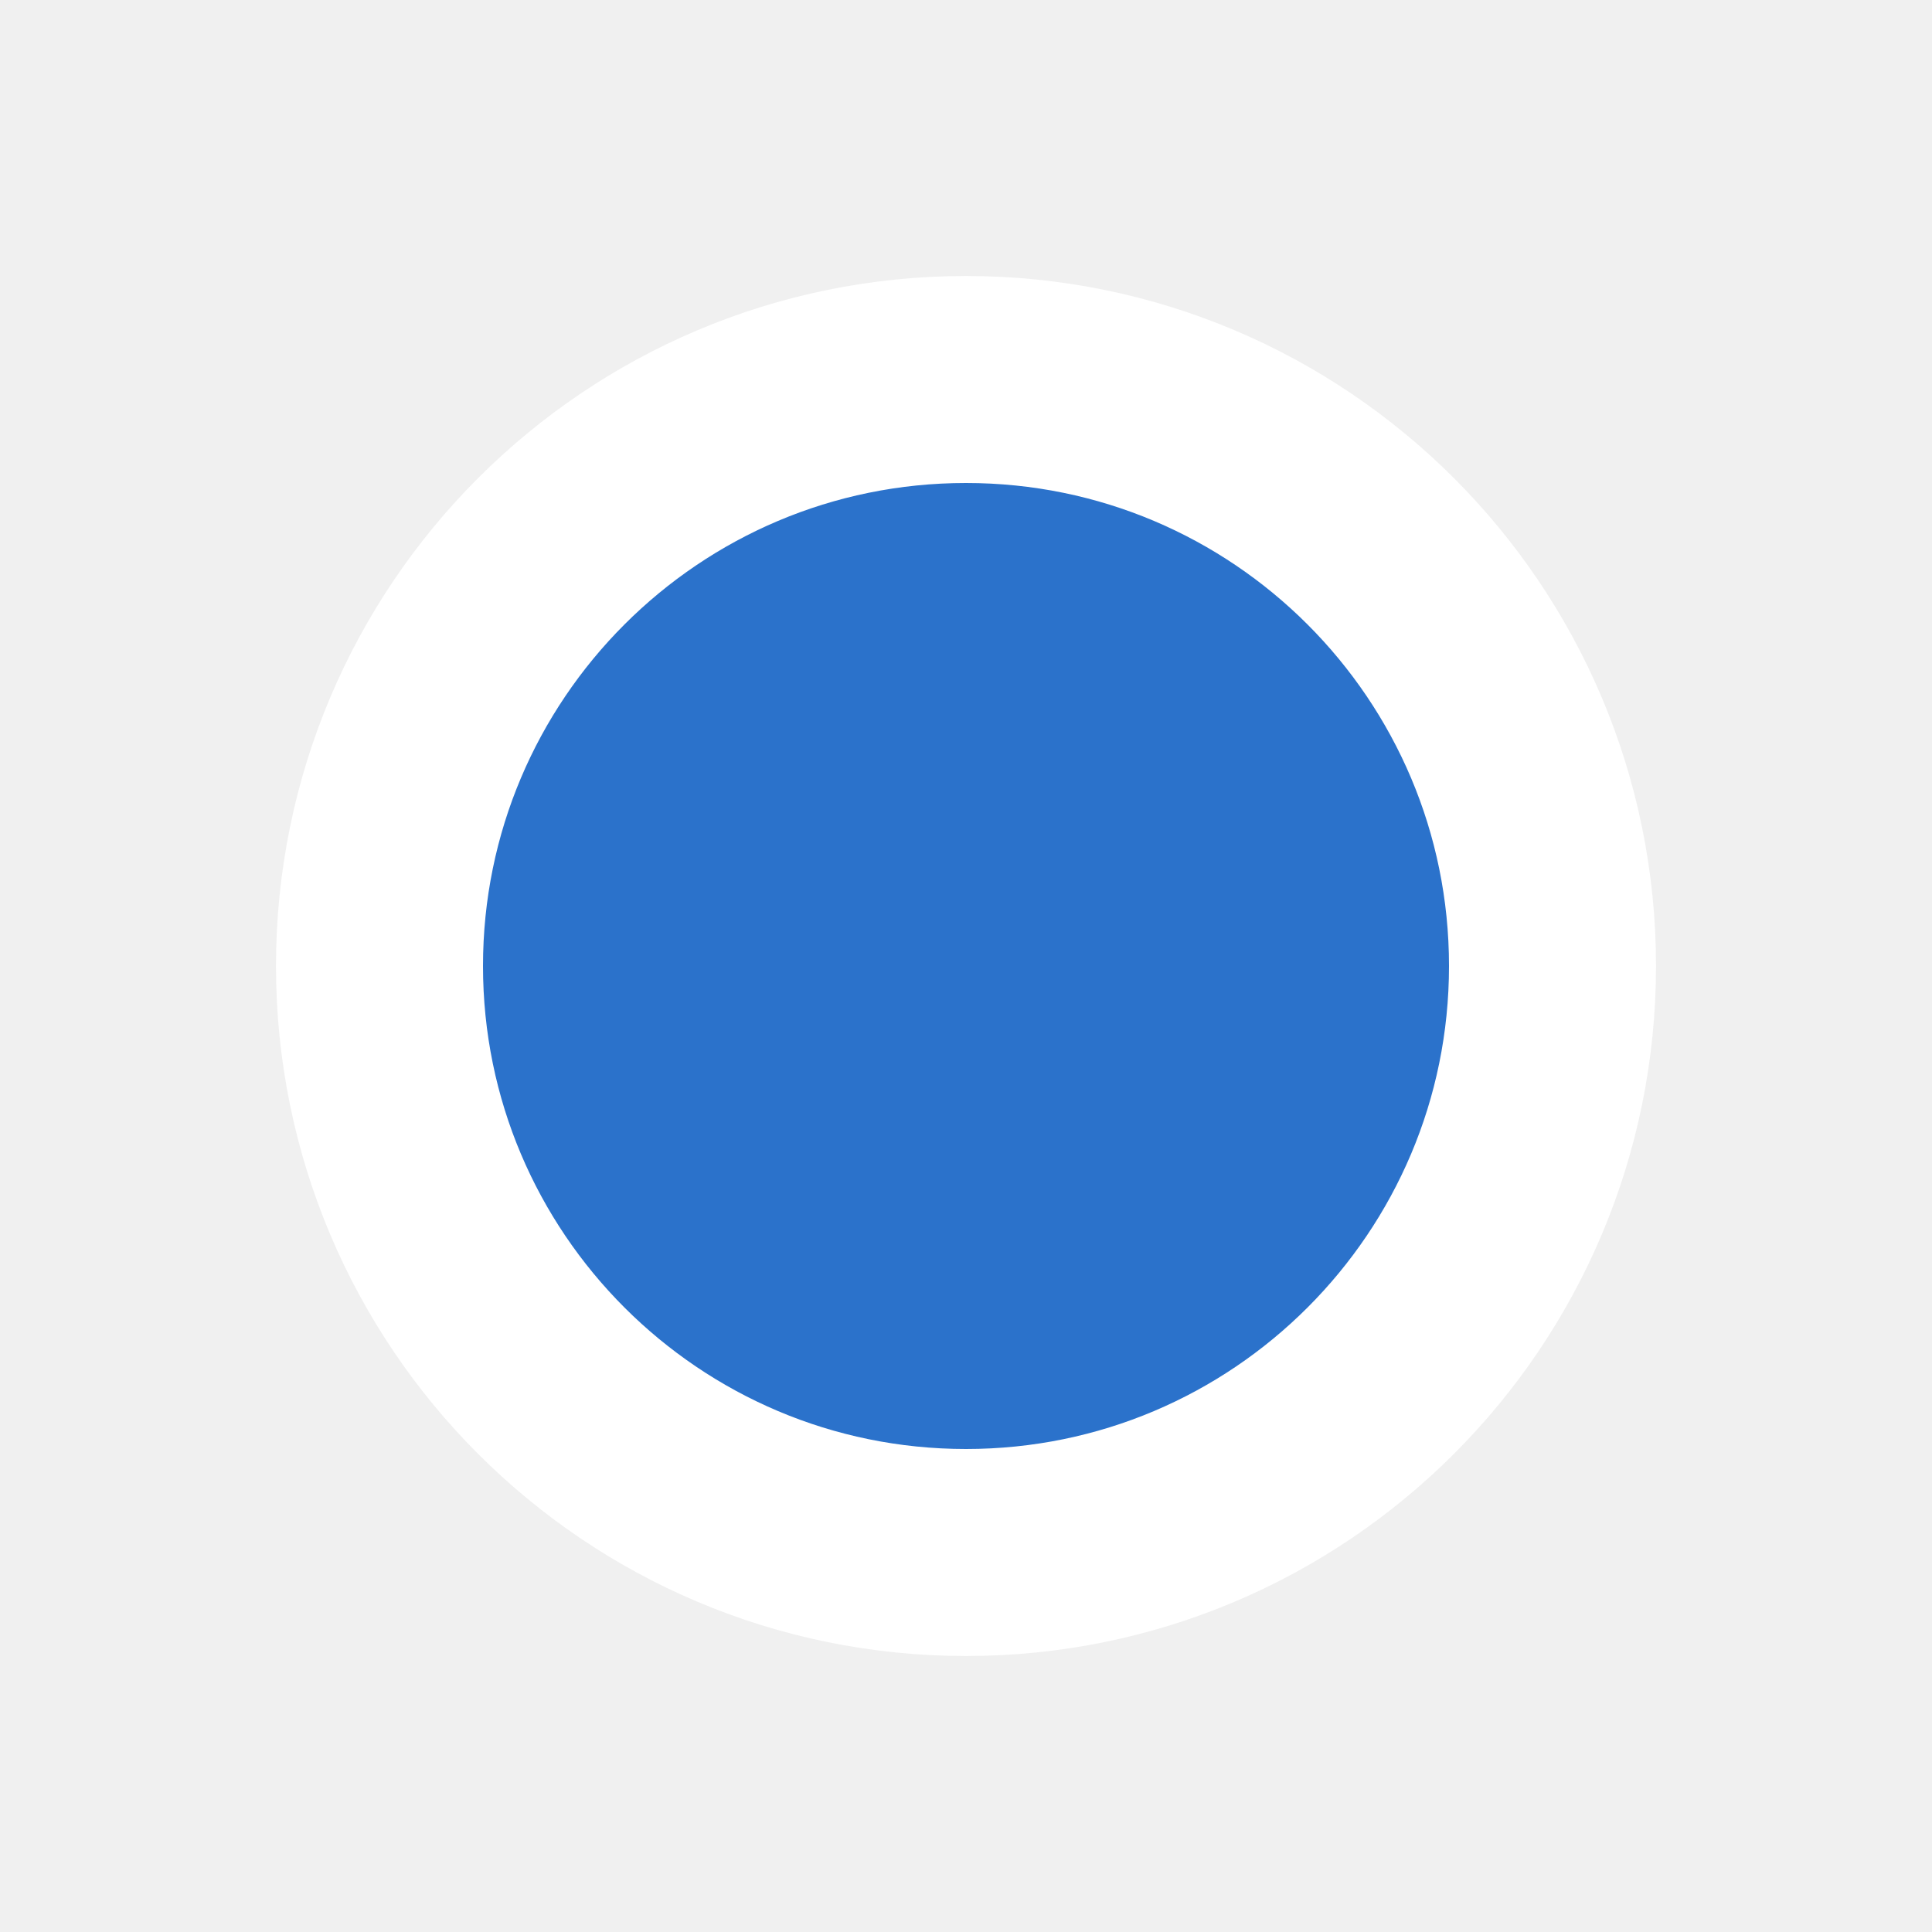
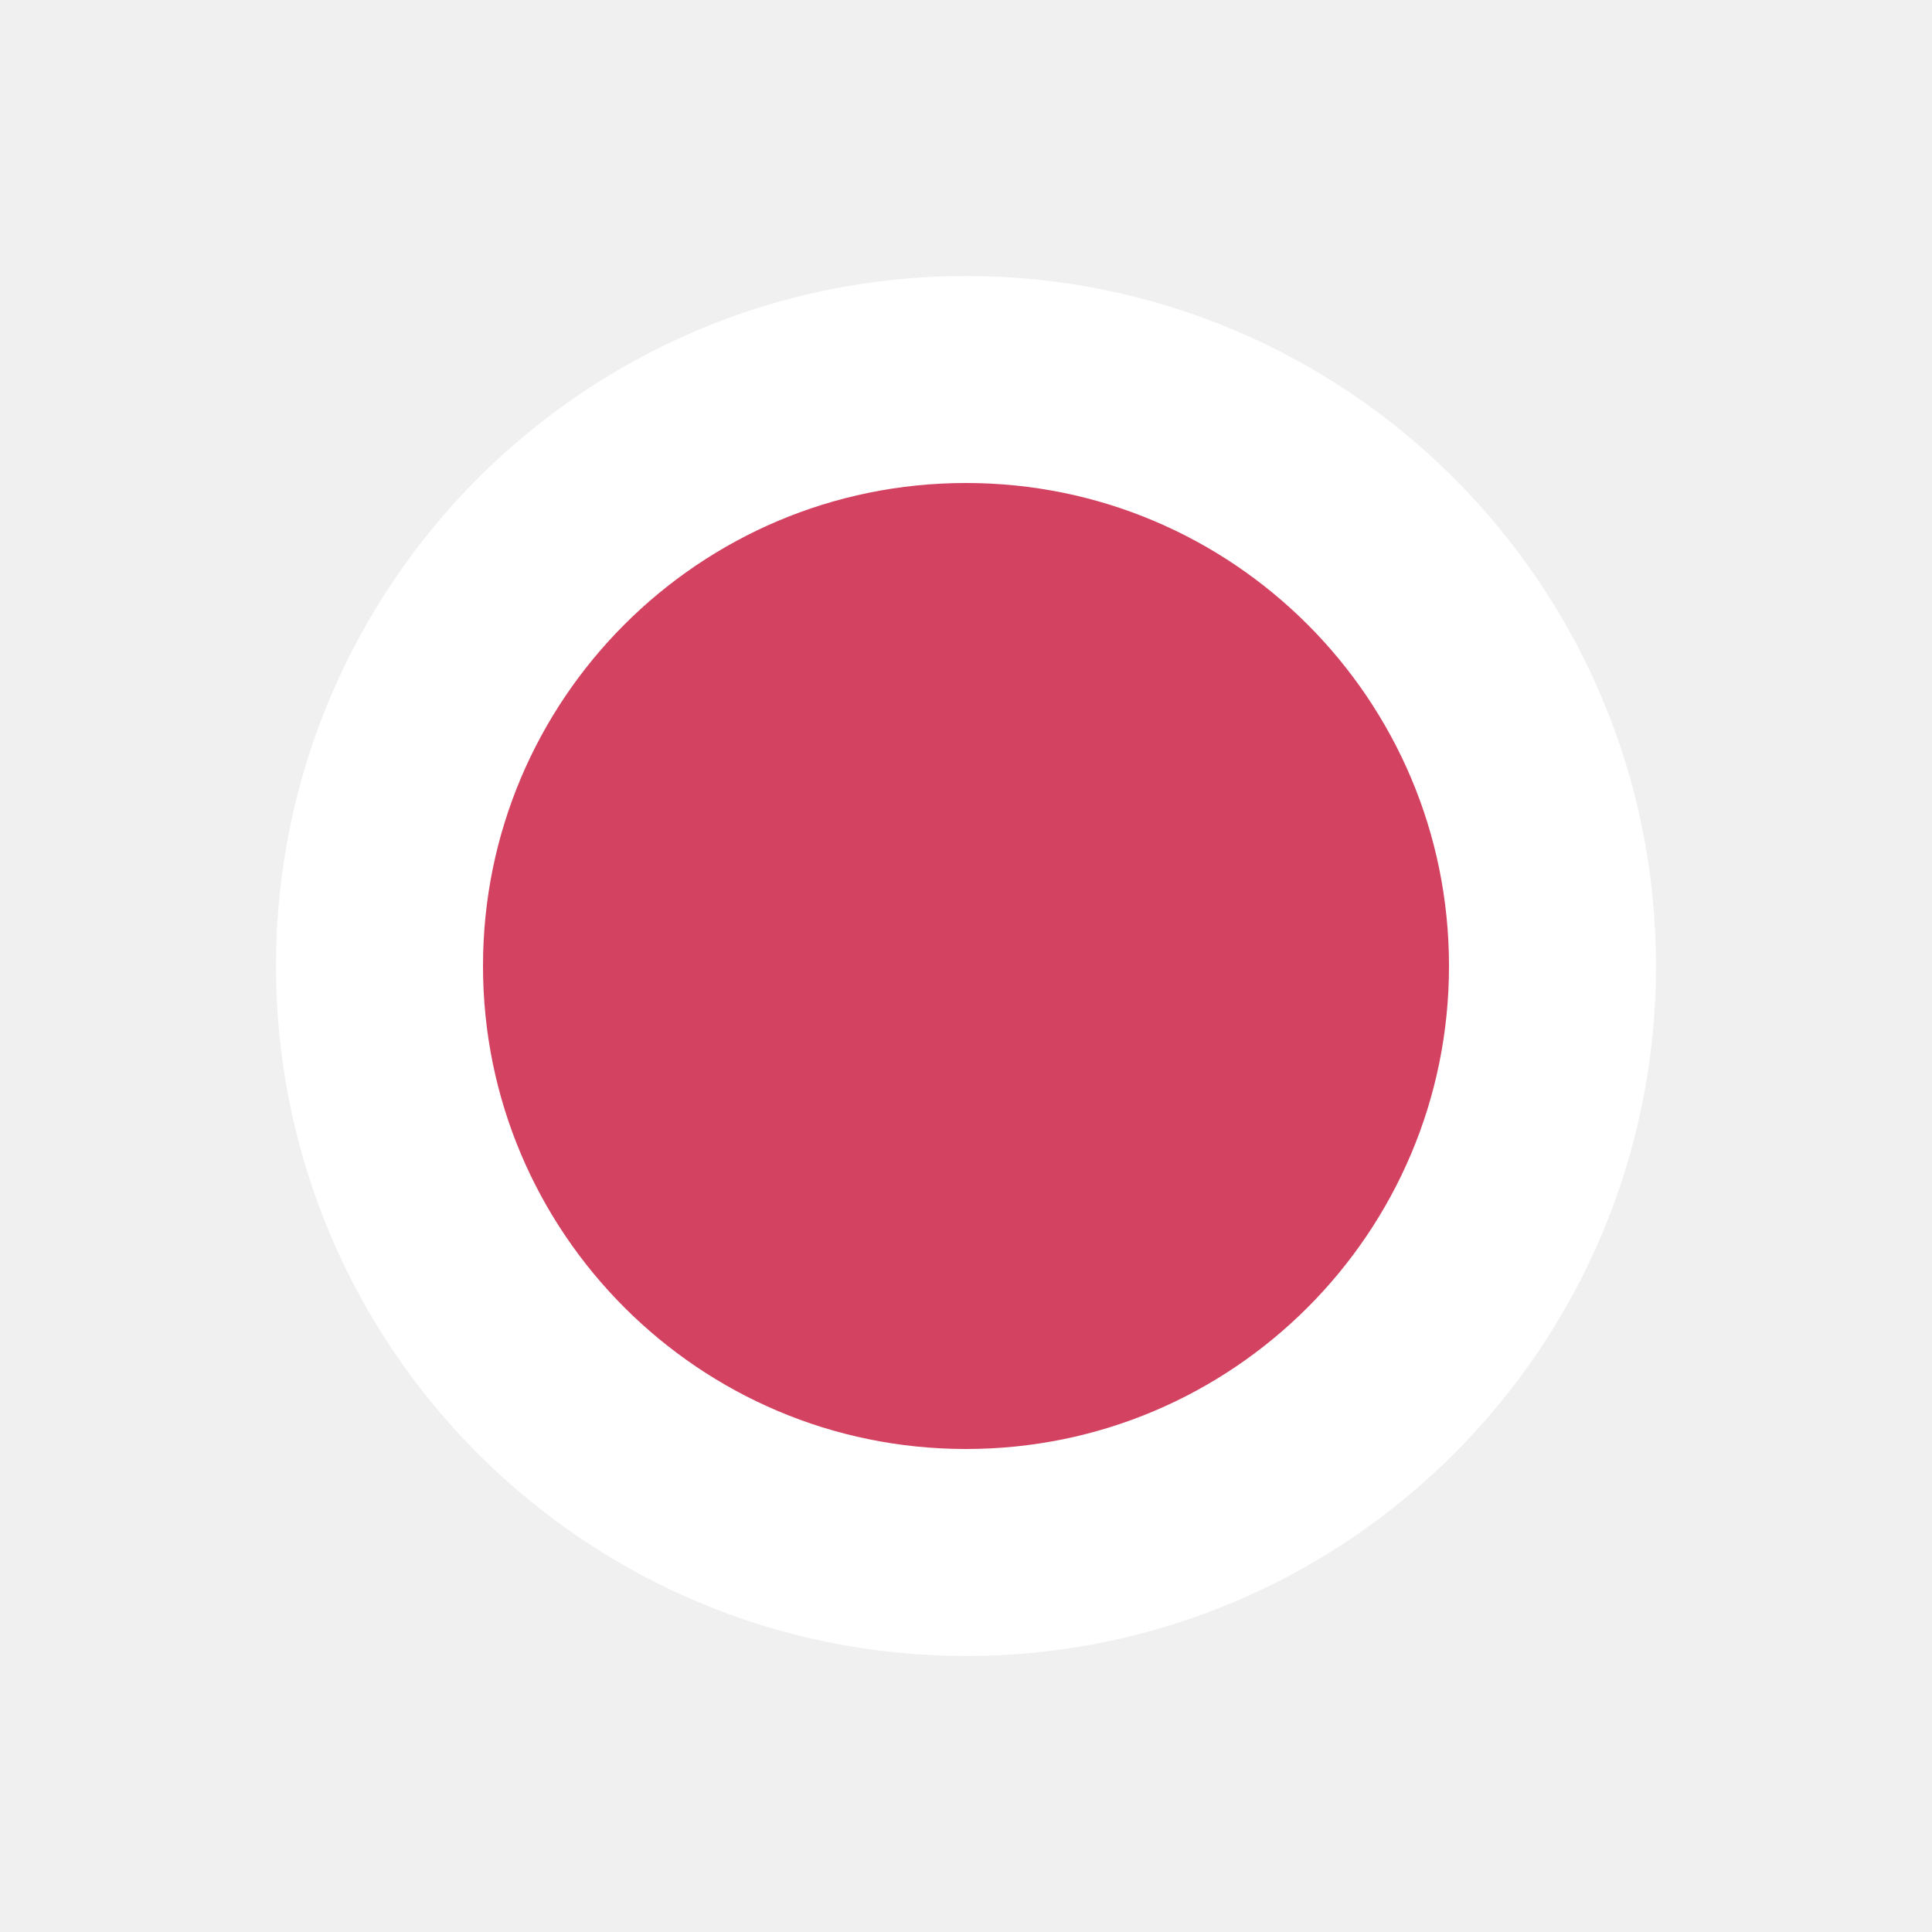
<svg xmlns="http://www.w3.org/2000/svg" width="28" height="28" viewBox="0 0 28 28" role="img" aria-label="Uto-Aztecan language site, reported origin unknown">
-   <circle cx="14" cy="14" r="8.5" fill="#2b72cb" stroke="#fff" stroke-width="3" />
+   <circle cx="14" cy="14" r="8.5" fill="#d34261" stroke="#fff" stroke-width="3" />
</svg>
